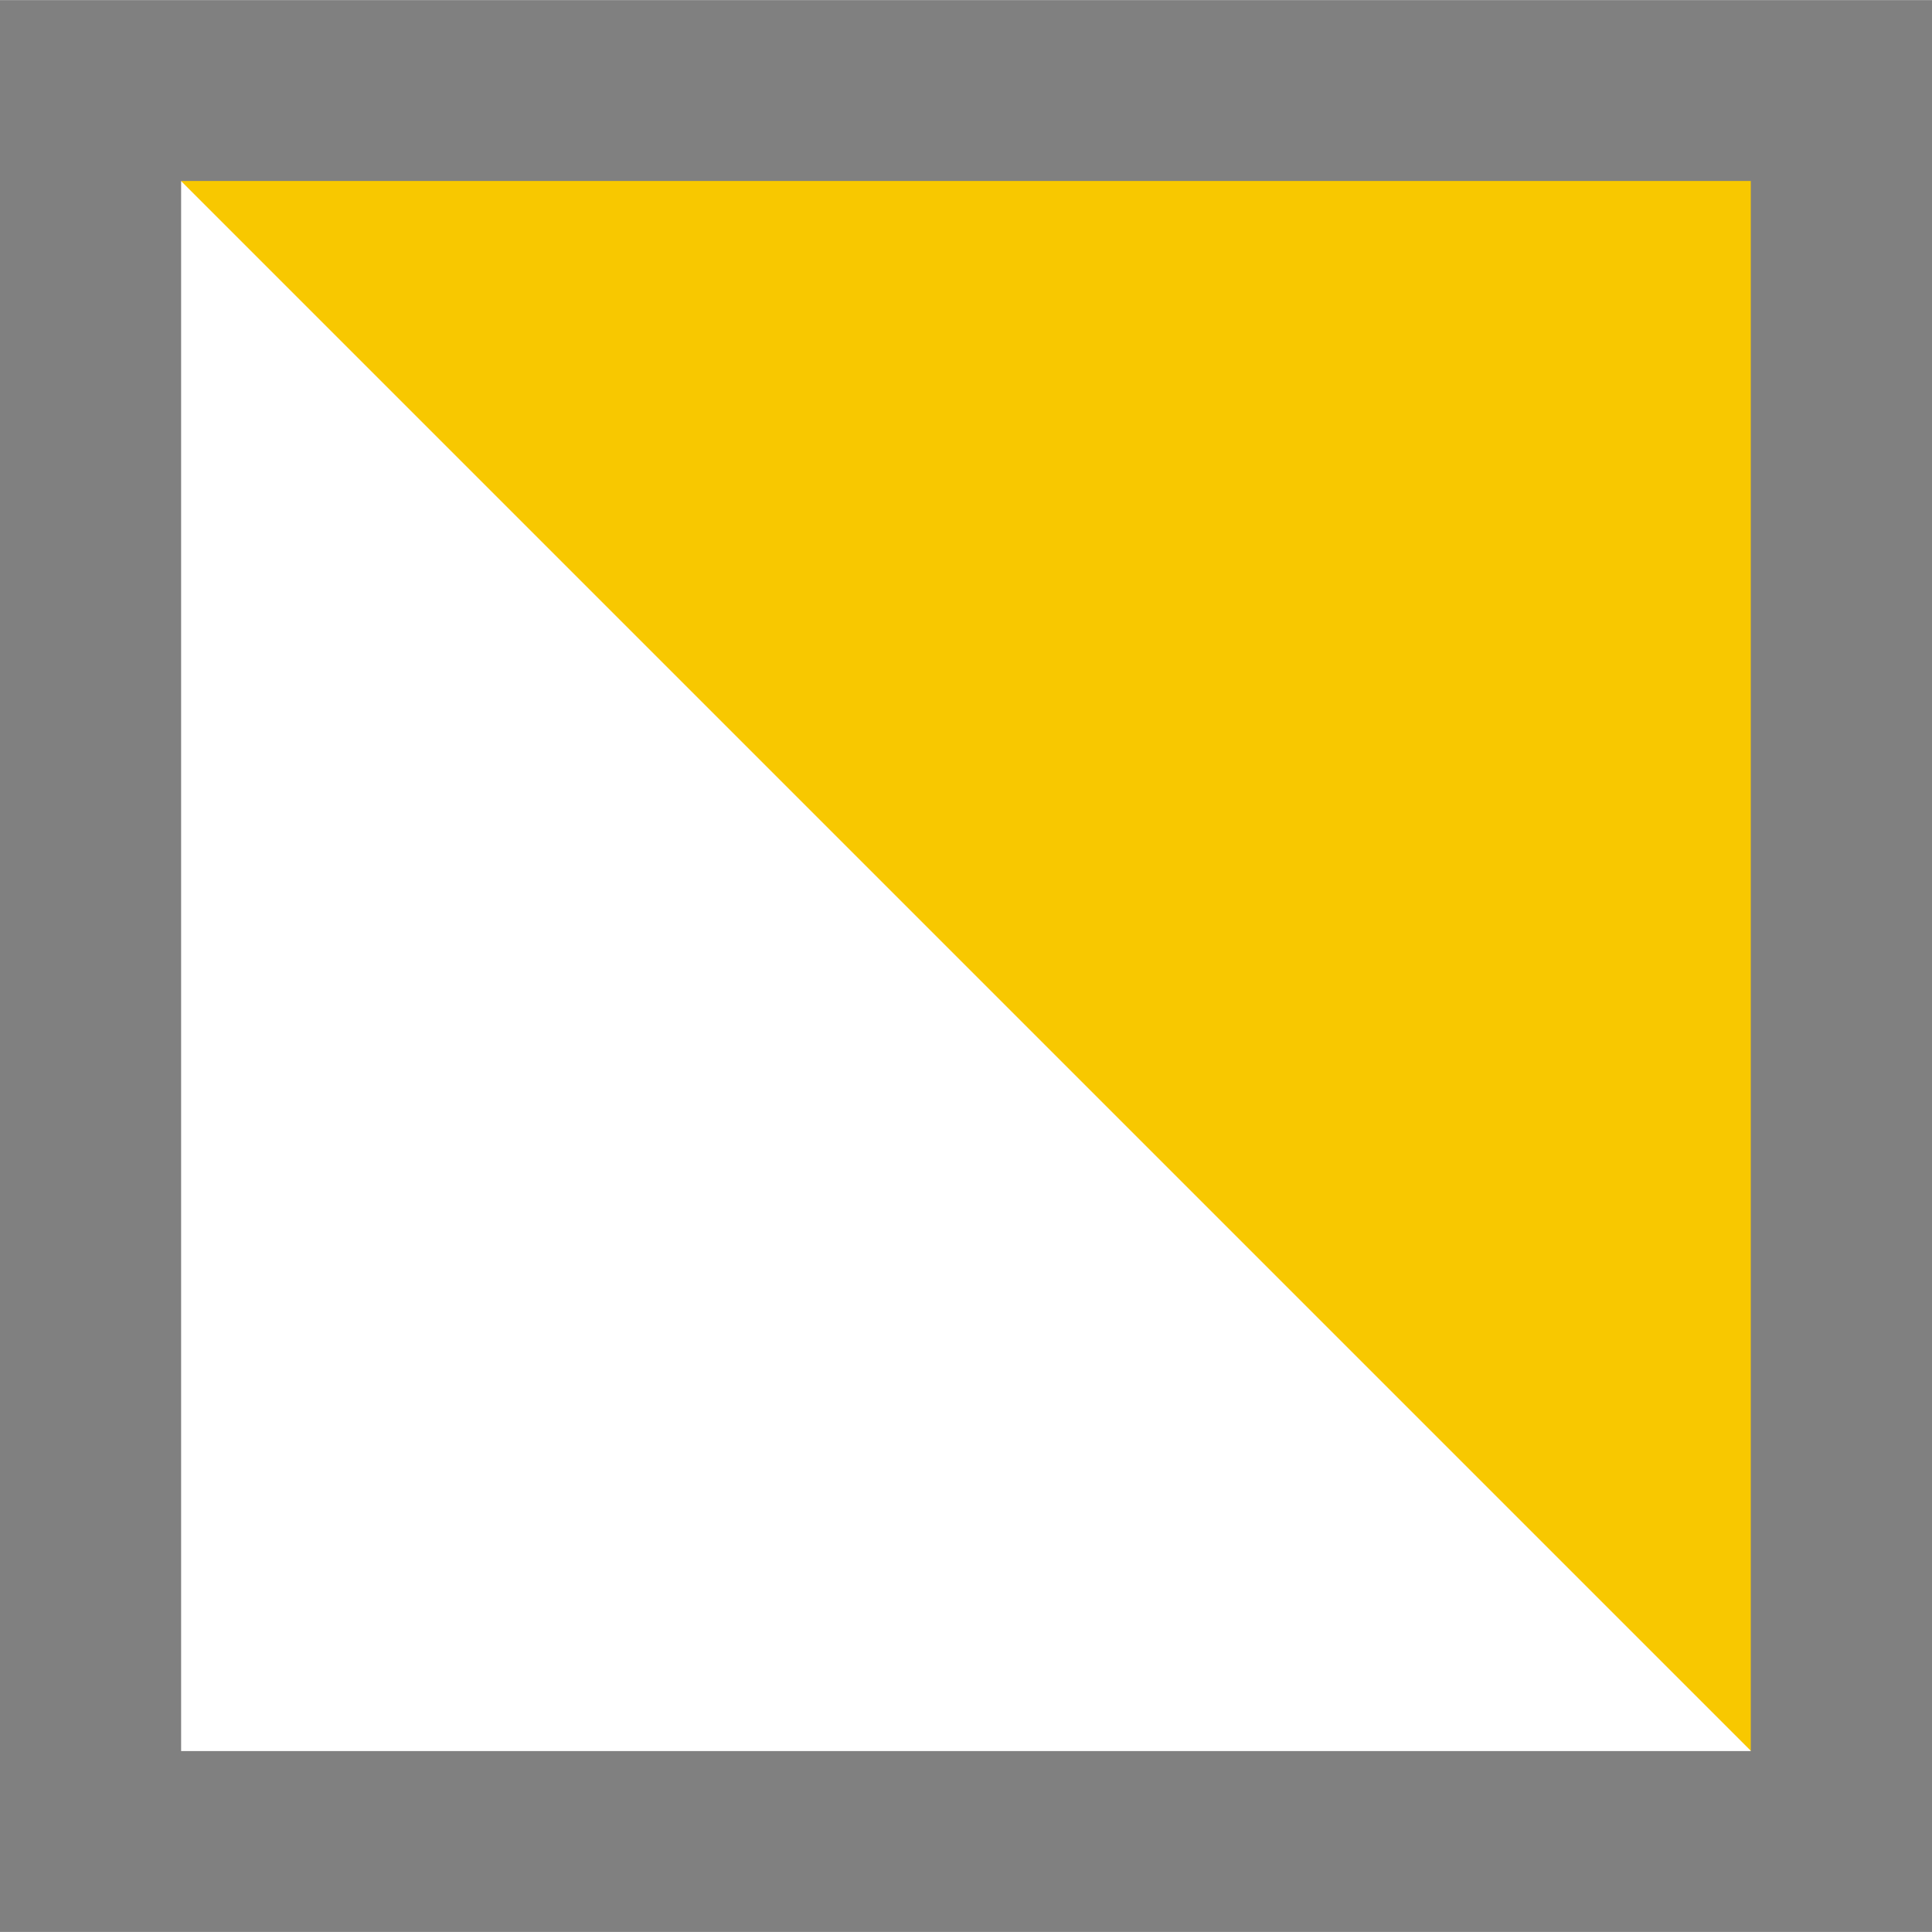
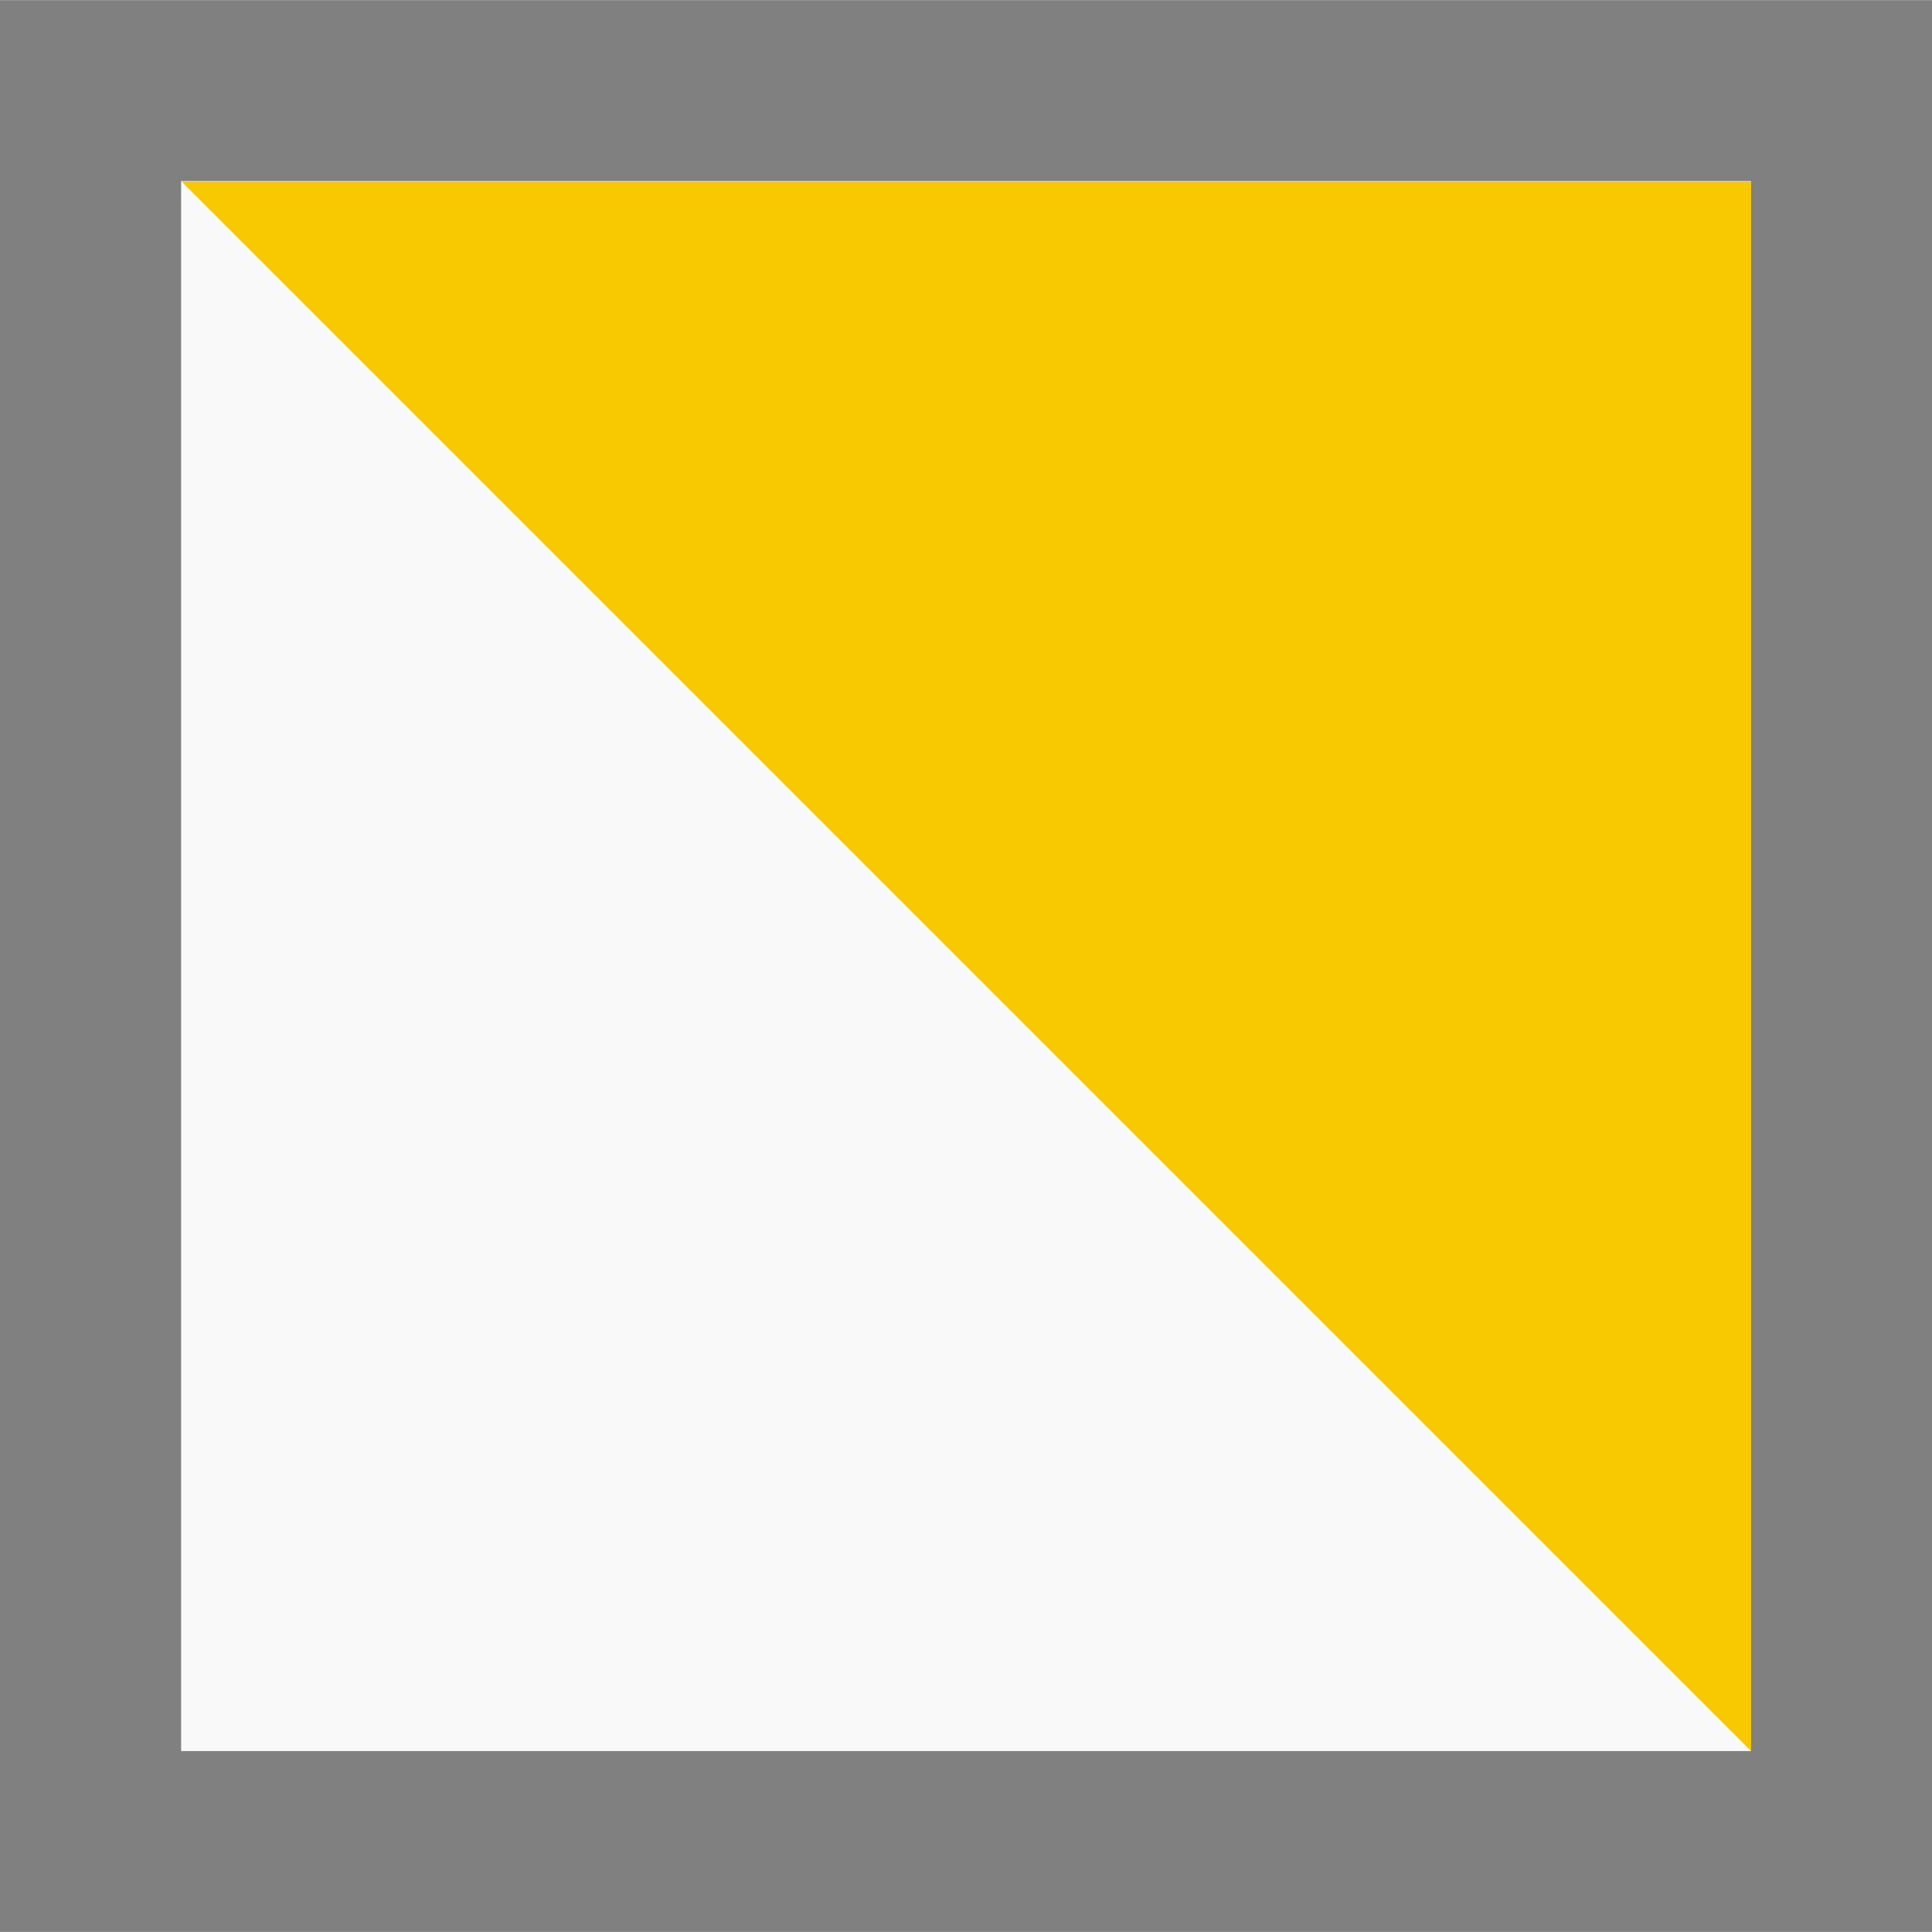
<svg xmlns="http://www.w3.org/2000/svg" width="32.0px" height="32.0px" viewBox="0 0 32.0 32.0" version="1.1" id="SVGRoot">
  <defs id="defs291" />
-   <path style="fill:#f8c800;fill-opacity:1;stroke:none;stroke-width:0.299;stroke-linecap:round;stroke-linejoin:round;stroke-opacity:1;paint-order:fill markers stroke;stroke-dasharray:none" d="M 31.7,0.3 H 0.3 L 31.7,31.7 Z" id="path63771" />
-   <rect style="stroke-width:3;fill:none;stroke:#808080;stroke-linecap:square;stroke-dasharray:none;stroke-opacity:1;paint-order:markers fill stroke" id="rect605" width="28.985" height="29.044" x="40.829" y="4.828" transform="matrix(1.000536,0,0,0.9985298,-39.35163,-3.321303)" />
+   <rect style="stroke-width:3;fill:#f9f9f9;stroke:#808080;stroke-linecap:square;stroke-dasharray:none;stroke-opacity:1;paint-order:markers fill stroke" id="rect605" width="28.985" height="29.044" x="40.829" y="4.828" transform="matrix(1.000536,0,0,0.9985298,-39.35163,-3.321303)" />
+   <path style="fill:#f8c800;fill-opacity:1;stroke:none;stroke-width:0.247;stroke-linecap:round;stroke-linejoin:round;stroke-dasharray:none;stroke-opacity:1;paint-order:fill markers stroke" d="M 29,3 H 3 l 26,26 z" id="path63771" />
  <g id="layer1" />
</svg>
